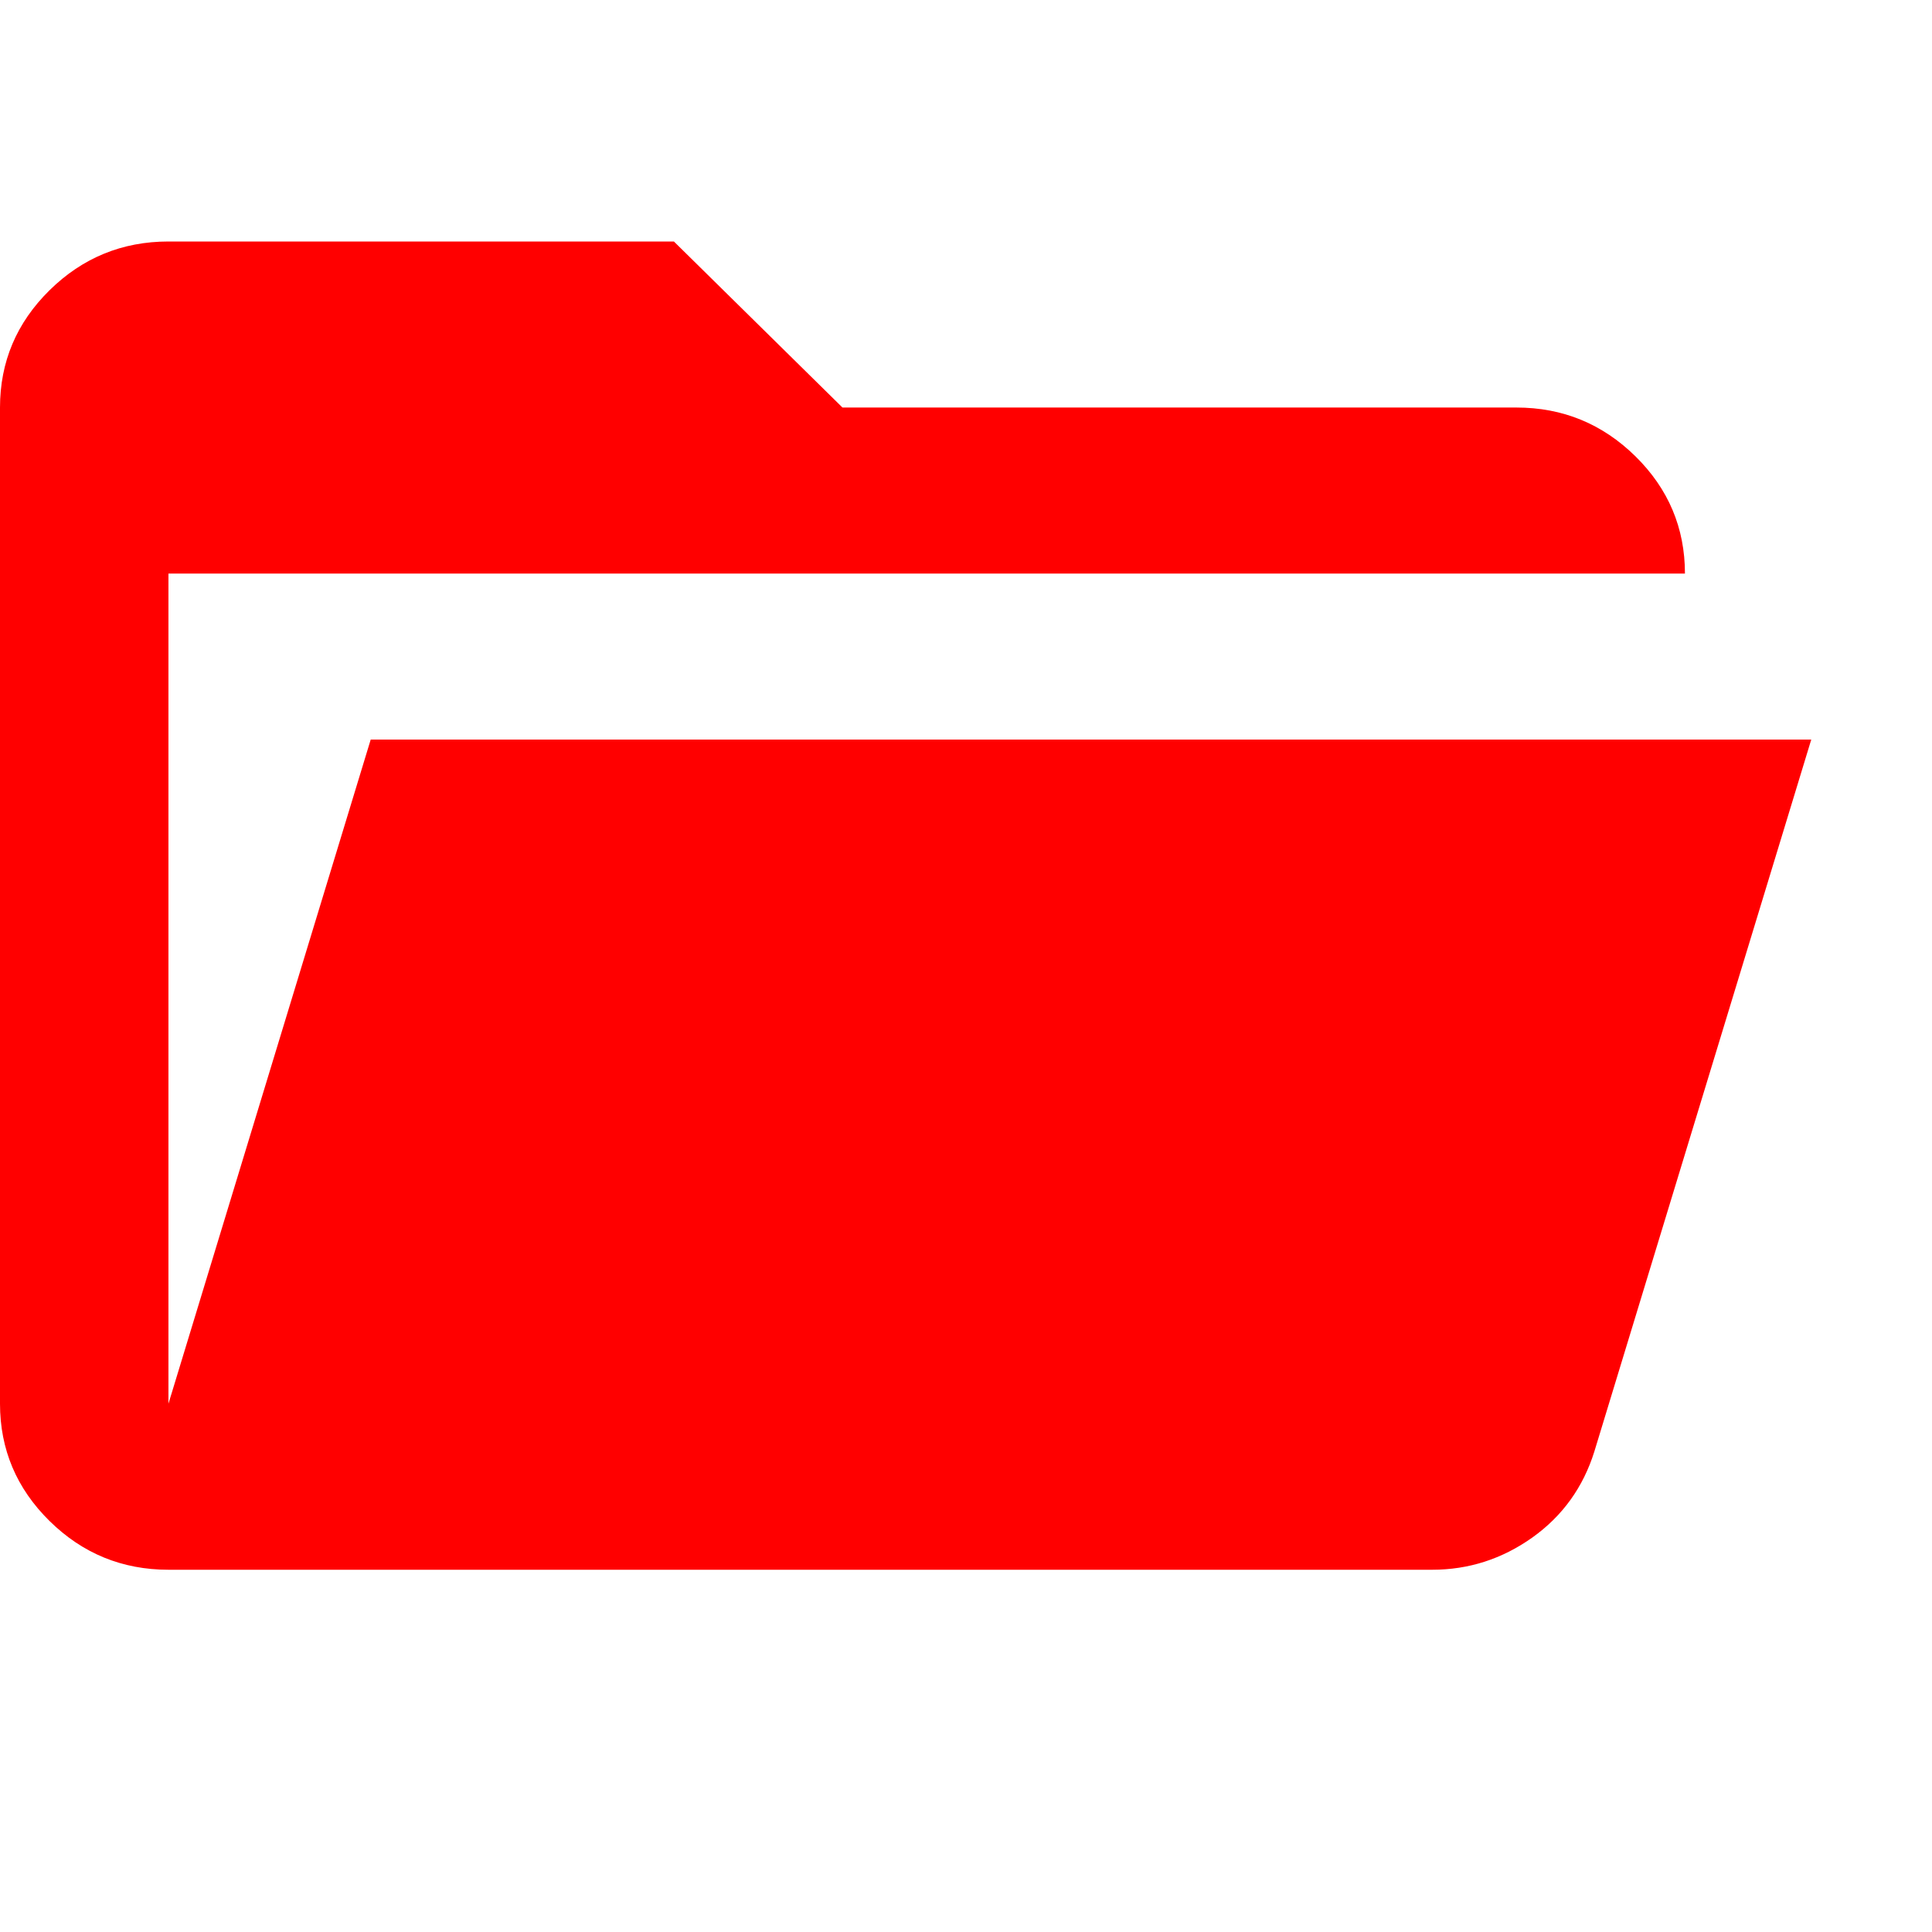
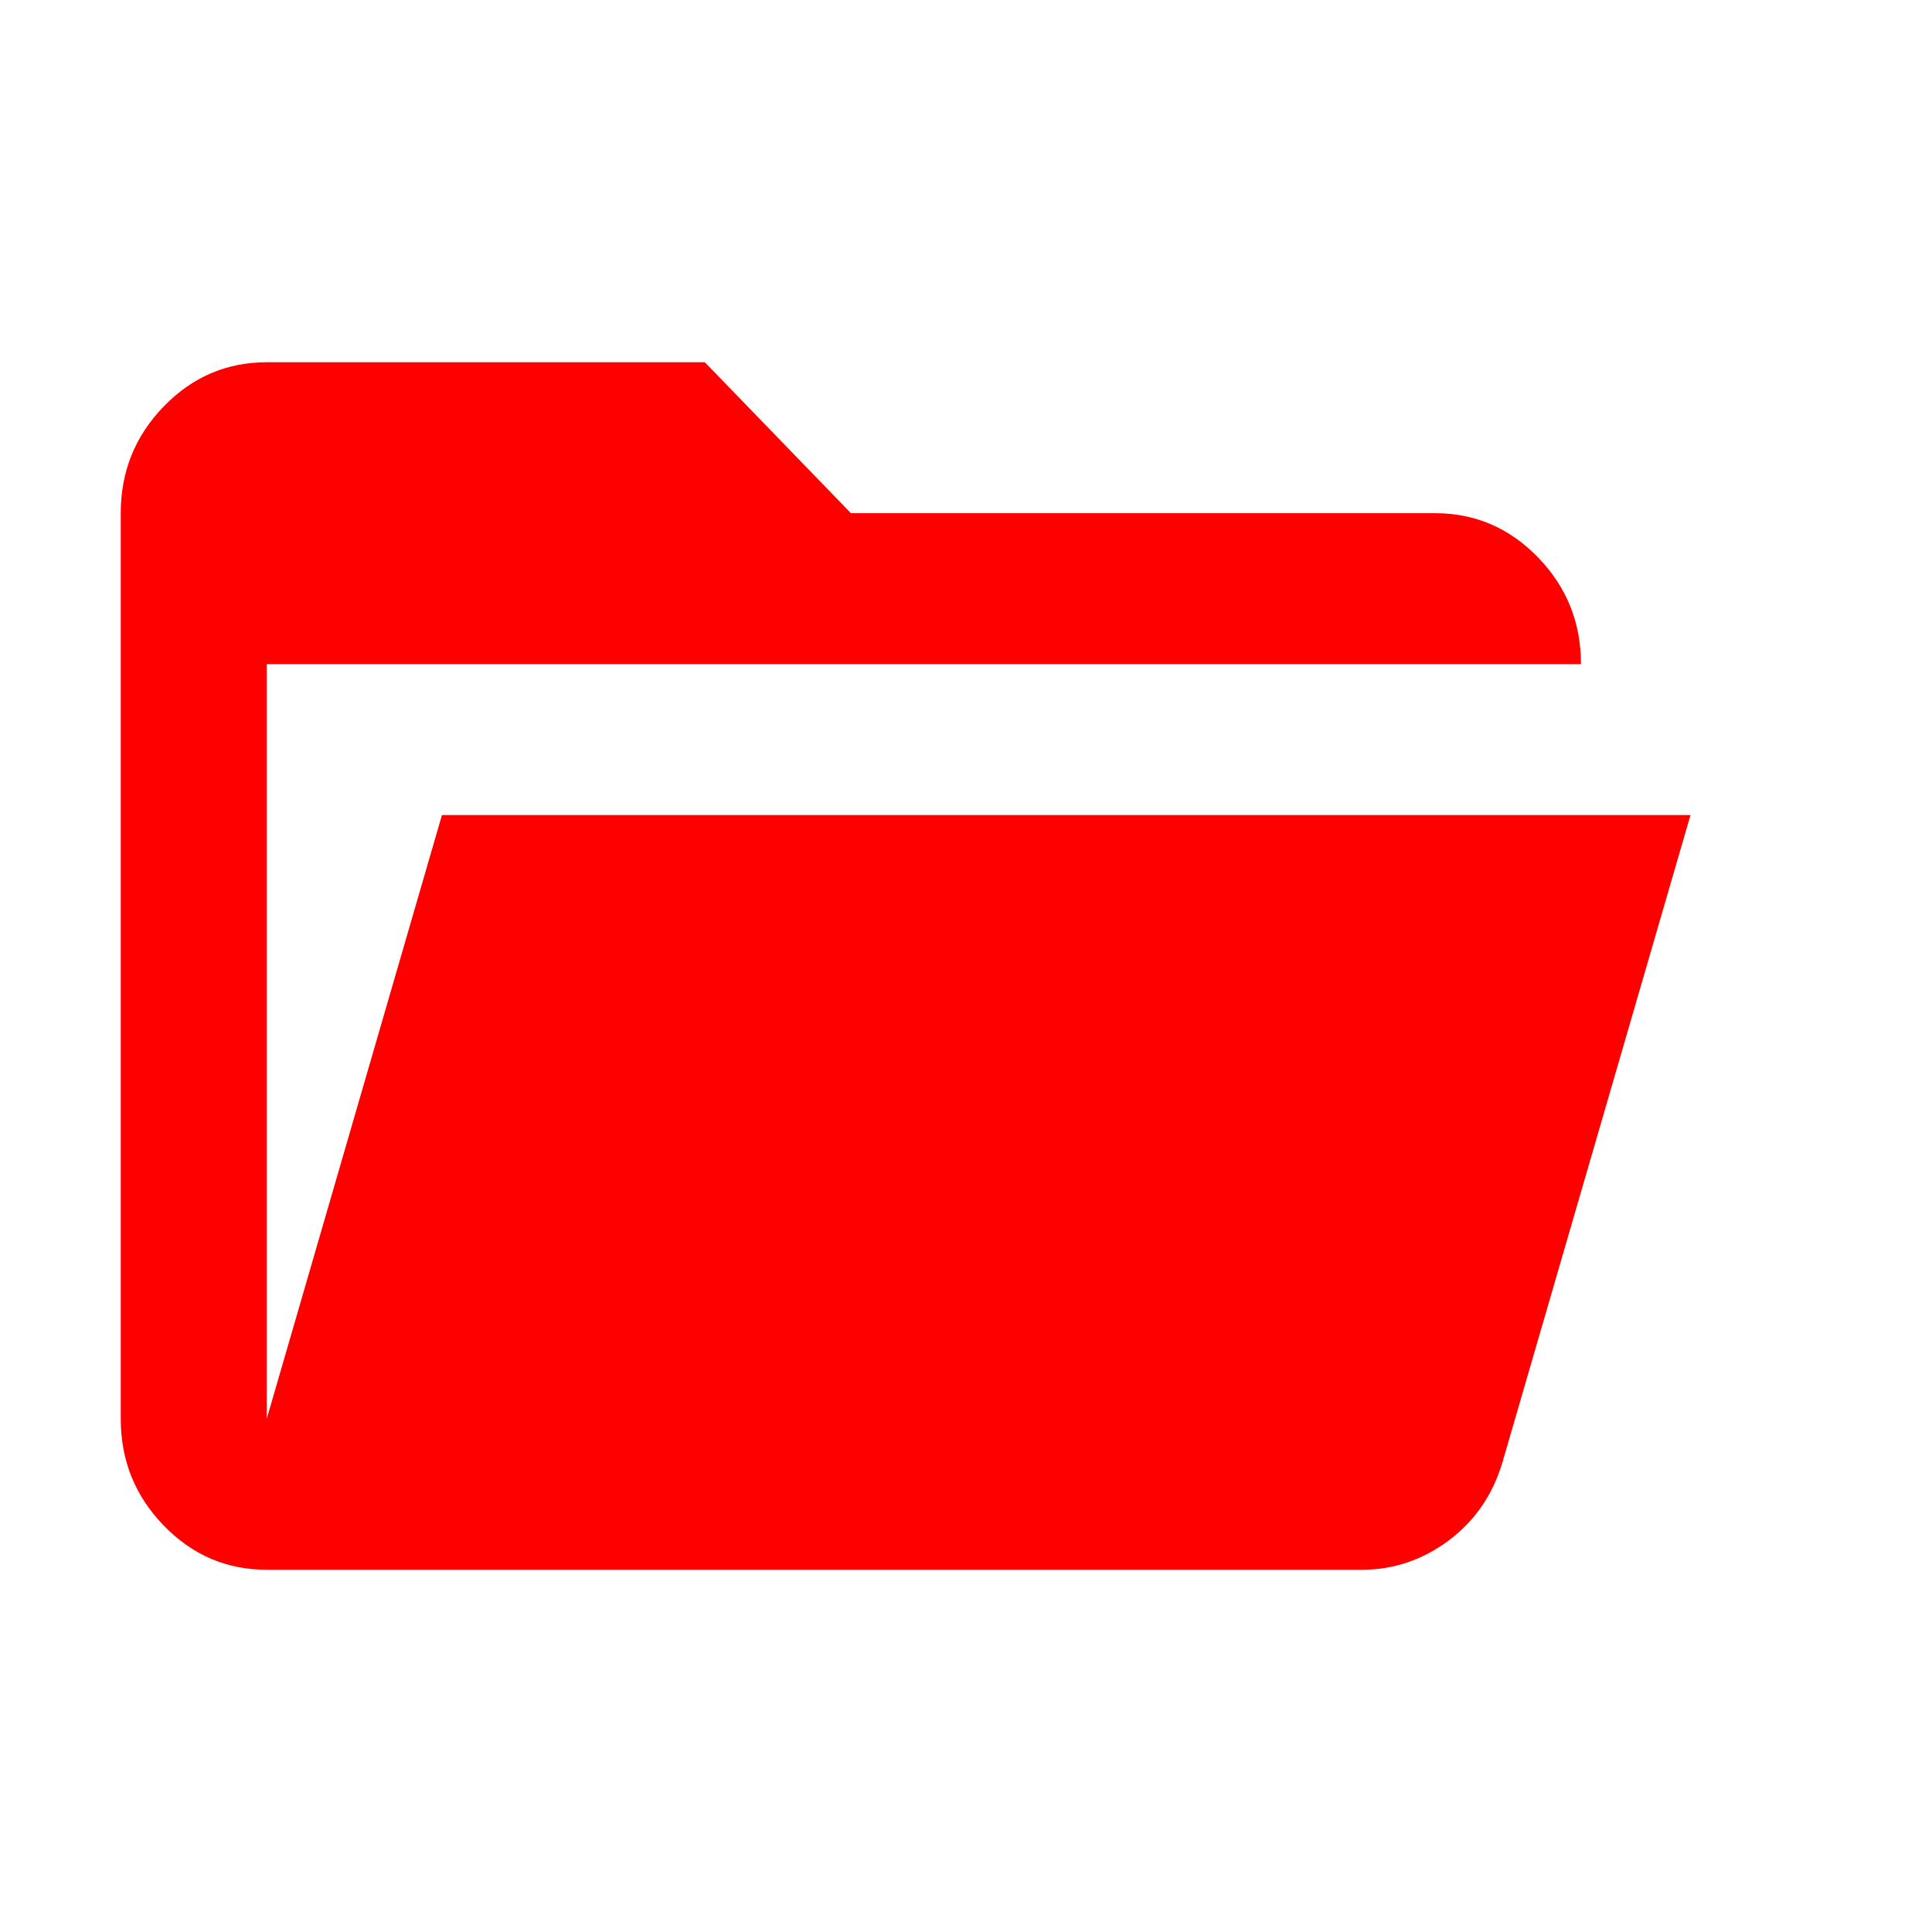
<svg xmlns="http://www.w3.org/2000/svg" width="16" height="16" viewBox="0 0 16 16" fill="none">
-   <path d="M1.395 13C1.012 13 0.683 12.865 0.41 12.596C0.137 12.327 0 12.003 0 11.625V3.375C0 2.997 0.137 2.673 0.41 2.404C0.683 2.135 1.012 2 1.395 2H5.581L6.977 3.375H12.558C12.942 3.375 13.27 3.51 13.544 3.779C13.817 4.048 13.954 4.372 13.954 4.75H1.395V11.625L3.07 6.125H15L13.204 12.02C13.111 12.318 12.939 12.556 12.689 12.734C12.439 12.911 12.163 13 11.861 13H1.395Z" fill="#FF0000" />
+   <path d="M2.209 13C1.877 13 1.592 12.878 1.355 12.633C1.118 12.388 1 12.094 1 11.75V4.25C1 3.906 1.118 3.612 1.355 3.367C1.592 3.122 1.877 3 2.209 3H5.837L7.047 4.25H11.884C12.216 4.25 12.501 4.372 12.738 4.617C12.975 4.862 13.093 5.156 13.093 5.5H2.209V11.75L3.66 6.75H14L12.443 12.109C12.362 12.38 12.214 12.596 11.997 12.758C11.78 12.919 11.541 13 11.279 13H2.209Z" fill="#FF0000" />
</svg>
